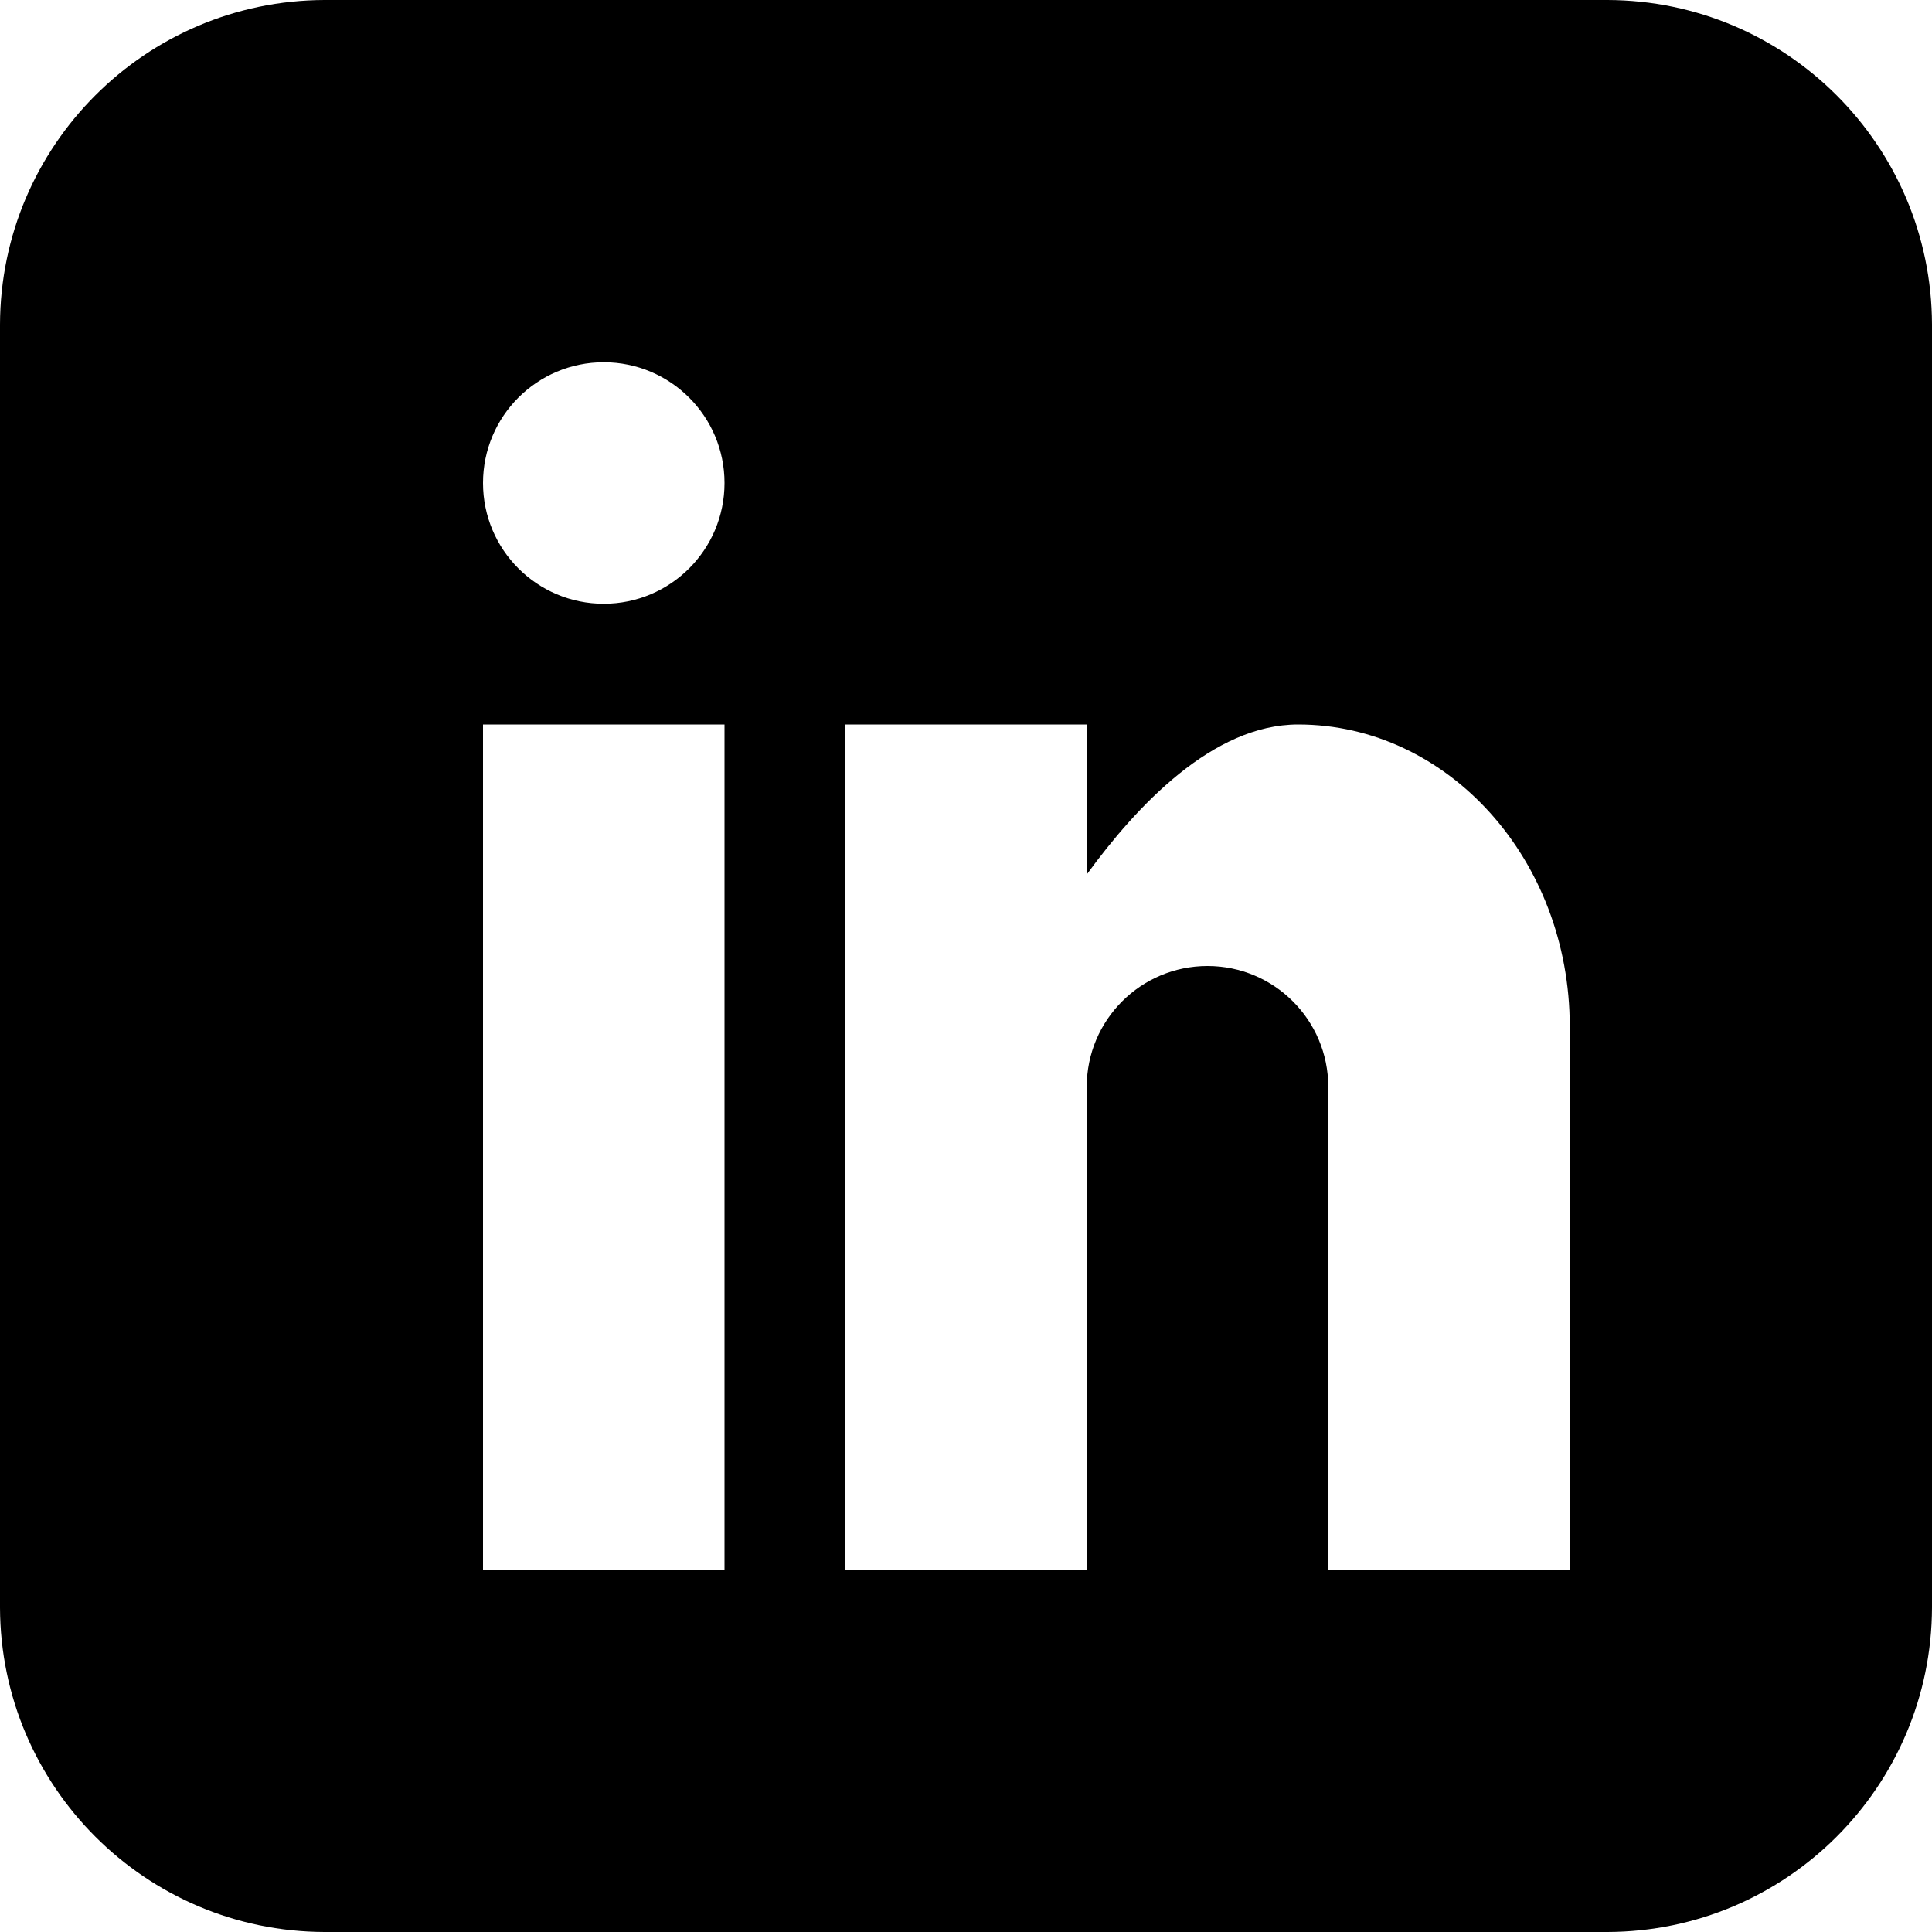
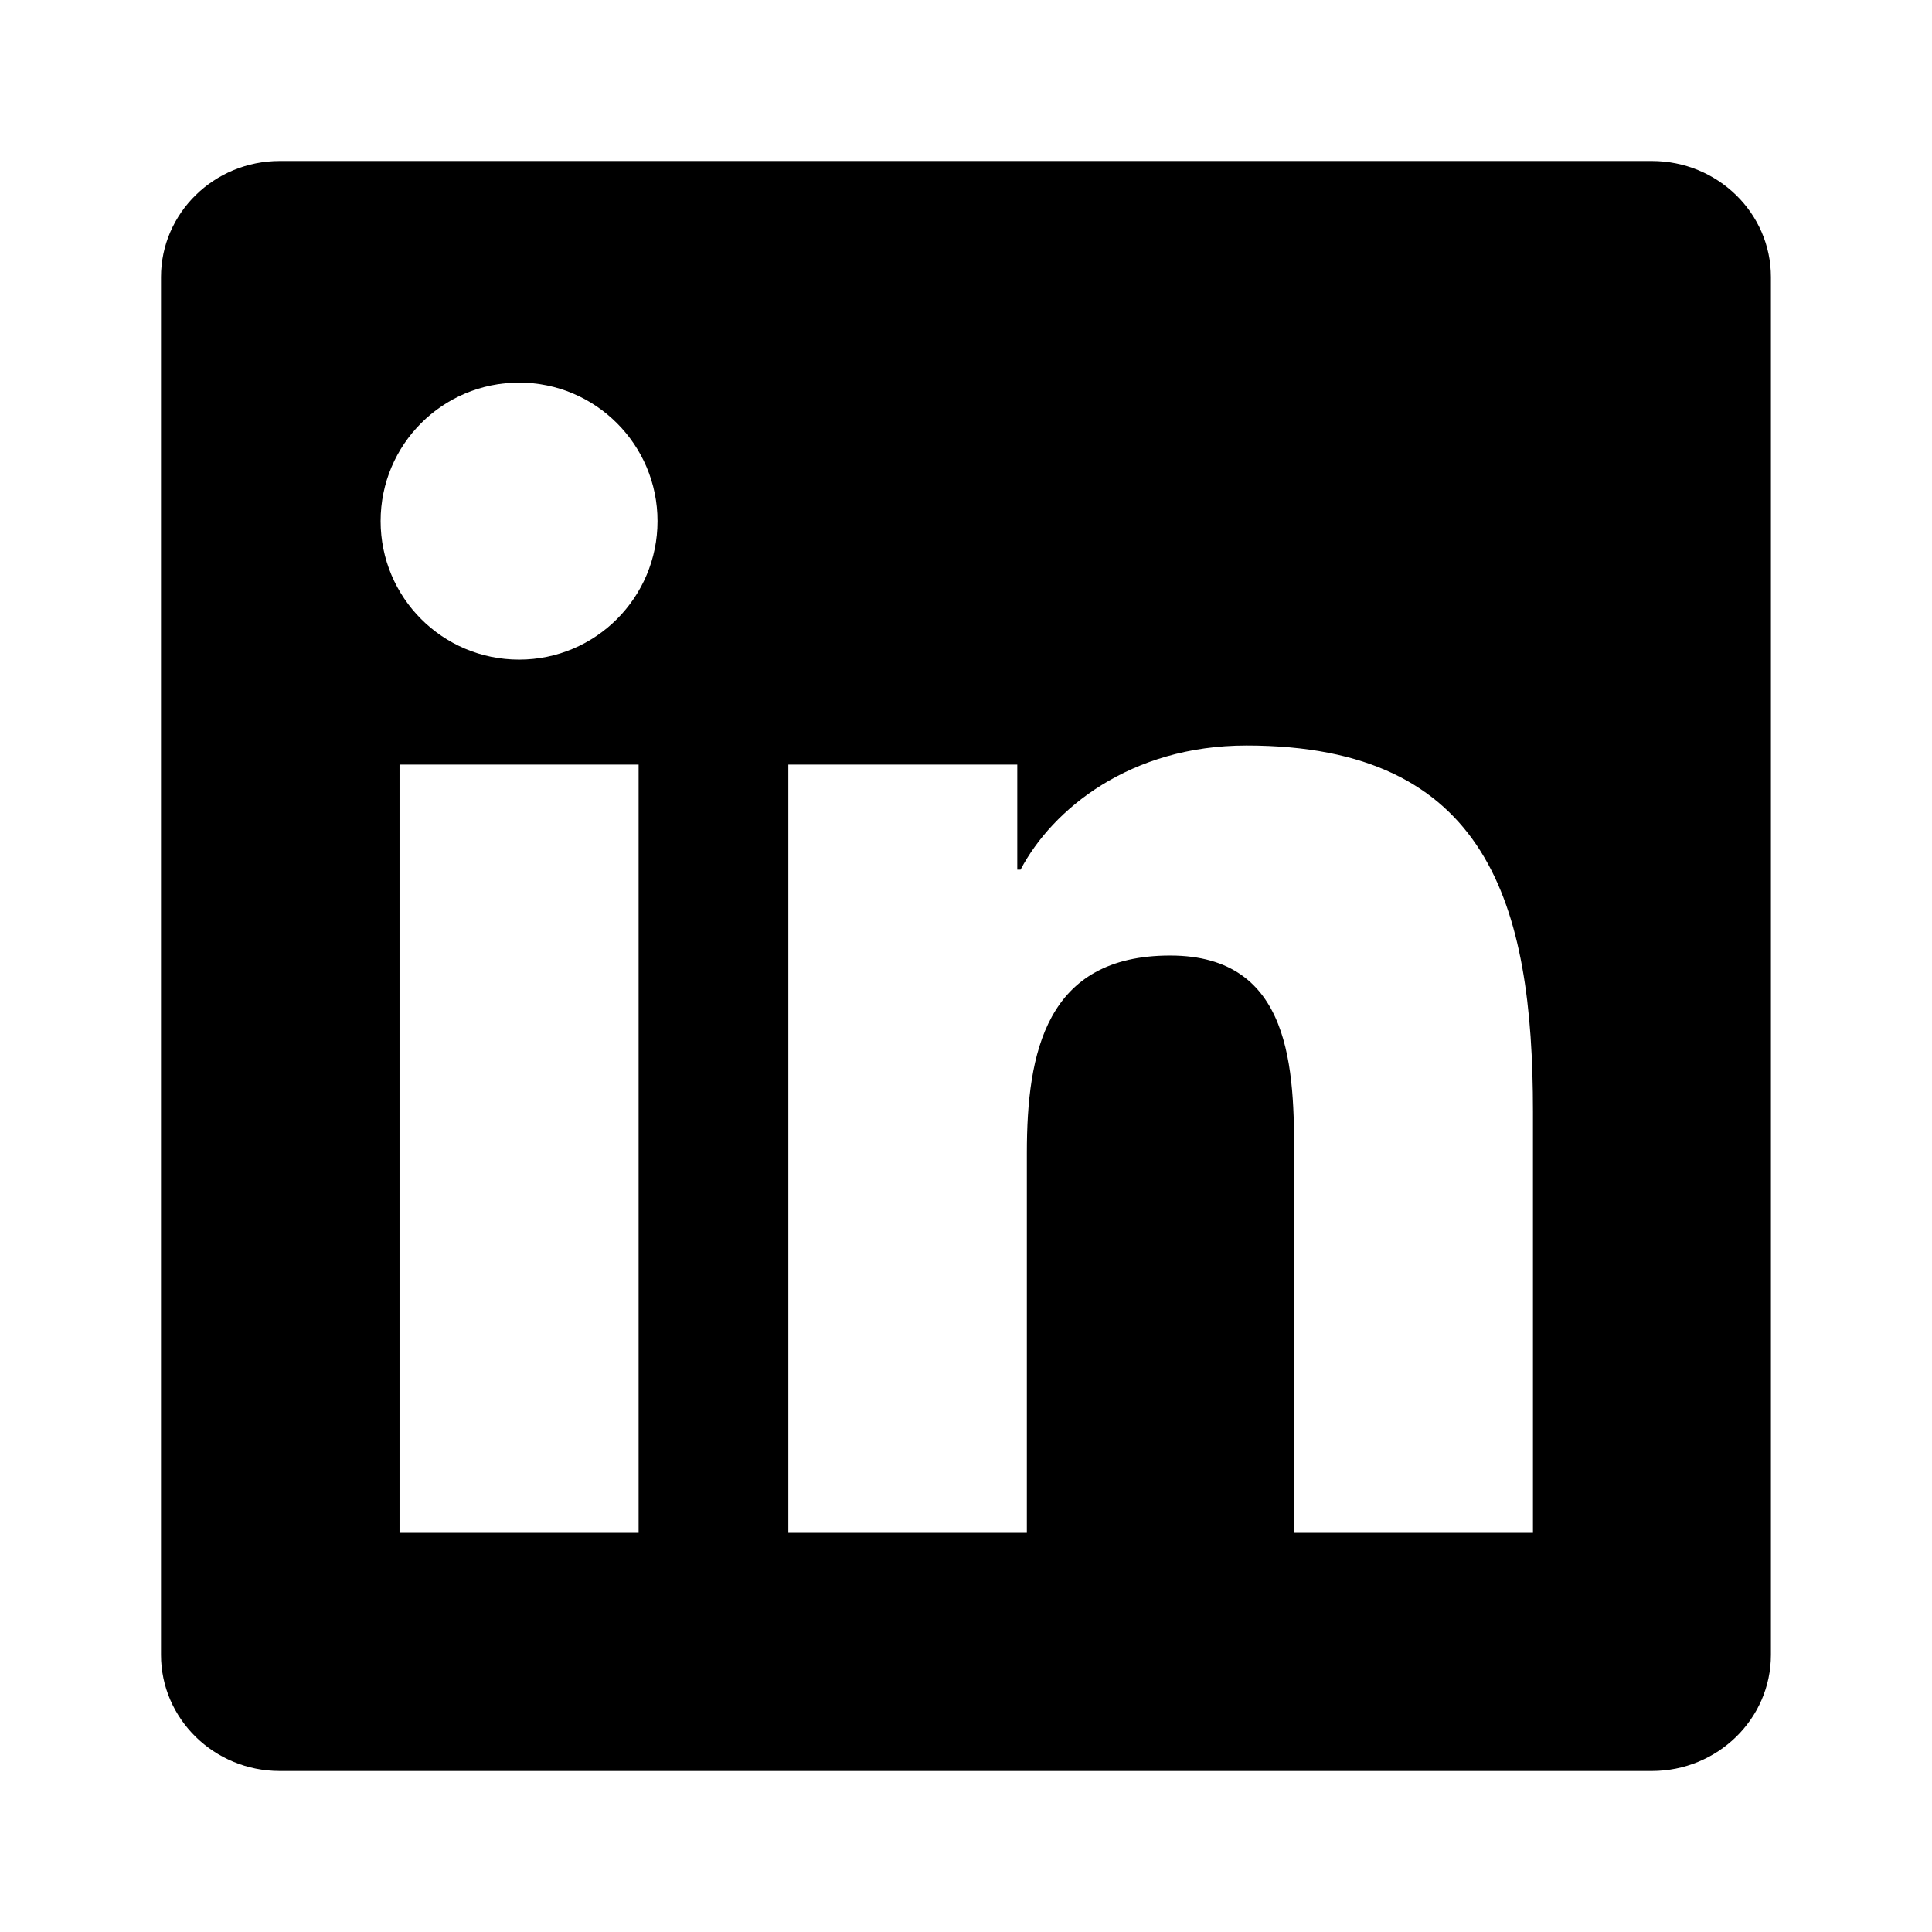
- <svg xmlns="http://www.w3.org/2000/svg" width="24" height="24" viewBox="0 0 24 24">
-   <path fill="#000000" fill-rule="evenodd" d="M19.969 0H4.03A4.043 4.043 0 0 0 0 4.031V19.97A4.043 4.043 0 0 0 4.031 24H19.97A4.043 4.043 0 0 0 24 19.969V4.03A4.043 4.043 0 0 0 19.969 0zM9 19.5H6V9h3v10.5zm-1.5-12a1.5 1.5 0 1 1 0-3 1.5 1.5 0 0 1 0 3zm12 12h-3v-6a1.5 1.5 0 0 0-3 0v6h-3V9h3v1.863C14.119 10.013 15.065 9 16.125 9c1.864 0 3.375 1.679 3.375 3.75v6.75z" />
+ <svg xmlns="http://www.w3.org/2000/svg" width="24px" height="24px" viewBox="0 0 24 24" version="1.1">
+   <defs />
+   <g id="Page-1" stroke="none" stroke-width="1" fill="none" fill-rule="evenodd">
+     <g id="icons" transform="translate(-216, -206)" fill="#000000">
+       <g id="linkedin" transform="translate(215, 206)">
+         <path d="M20.043,19.042 L17.077,19.042 L17.077,14.401 C17.077,13.294 17.058,11.87 15.536,11.87 C13.992,11.87 13.756,13.076 13.756,14.322 L13.756,19.042 L10.793,19.042 L10.793,9.498 L13.637,9.498 L13.637,10.803 L13.678,10.803 C14.073,10.052 15.041,9.261 16.484,9.261 C19.488,9.261 20.043,11.237 20.043,13.808 L20.043,19.042 Z M7.449,8.194 C6.496,8.194 5.728,7.423 5.728,6.473 C5.728,5.524 6.496,4.753 7.449,4.753 C8.398,4.753 9.168,5.524 9.168,6.473 C9.168,7.423 8.398,8.194 7.449,8.194 Z M5.963,19.042 L8.933,19.042 L8.933,9.498 L5.963,9.498 L5.963,19.042 Z M21.52,2 L4.475,2 C3.661,2 3,2.646 3,3.442 L3,20.557 C3,21.353 3.661,22 4.475,22 L21.52,22 C22.336,22 22.999,21.353 22.999,20.557 L22.999,3.442 C22.999,2.646 22.336,2 21.52,2 L21.52,2 Z" id="Fill-4" />
+       </g>
+     </g>
+   </g>
</svg>
